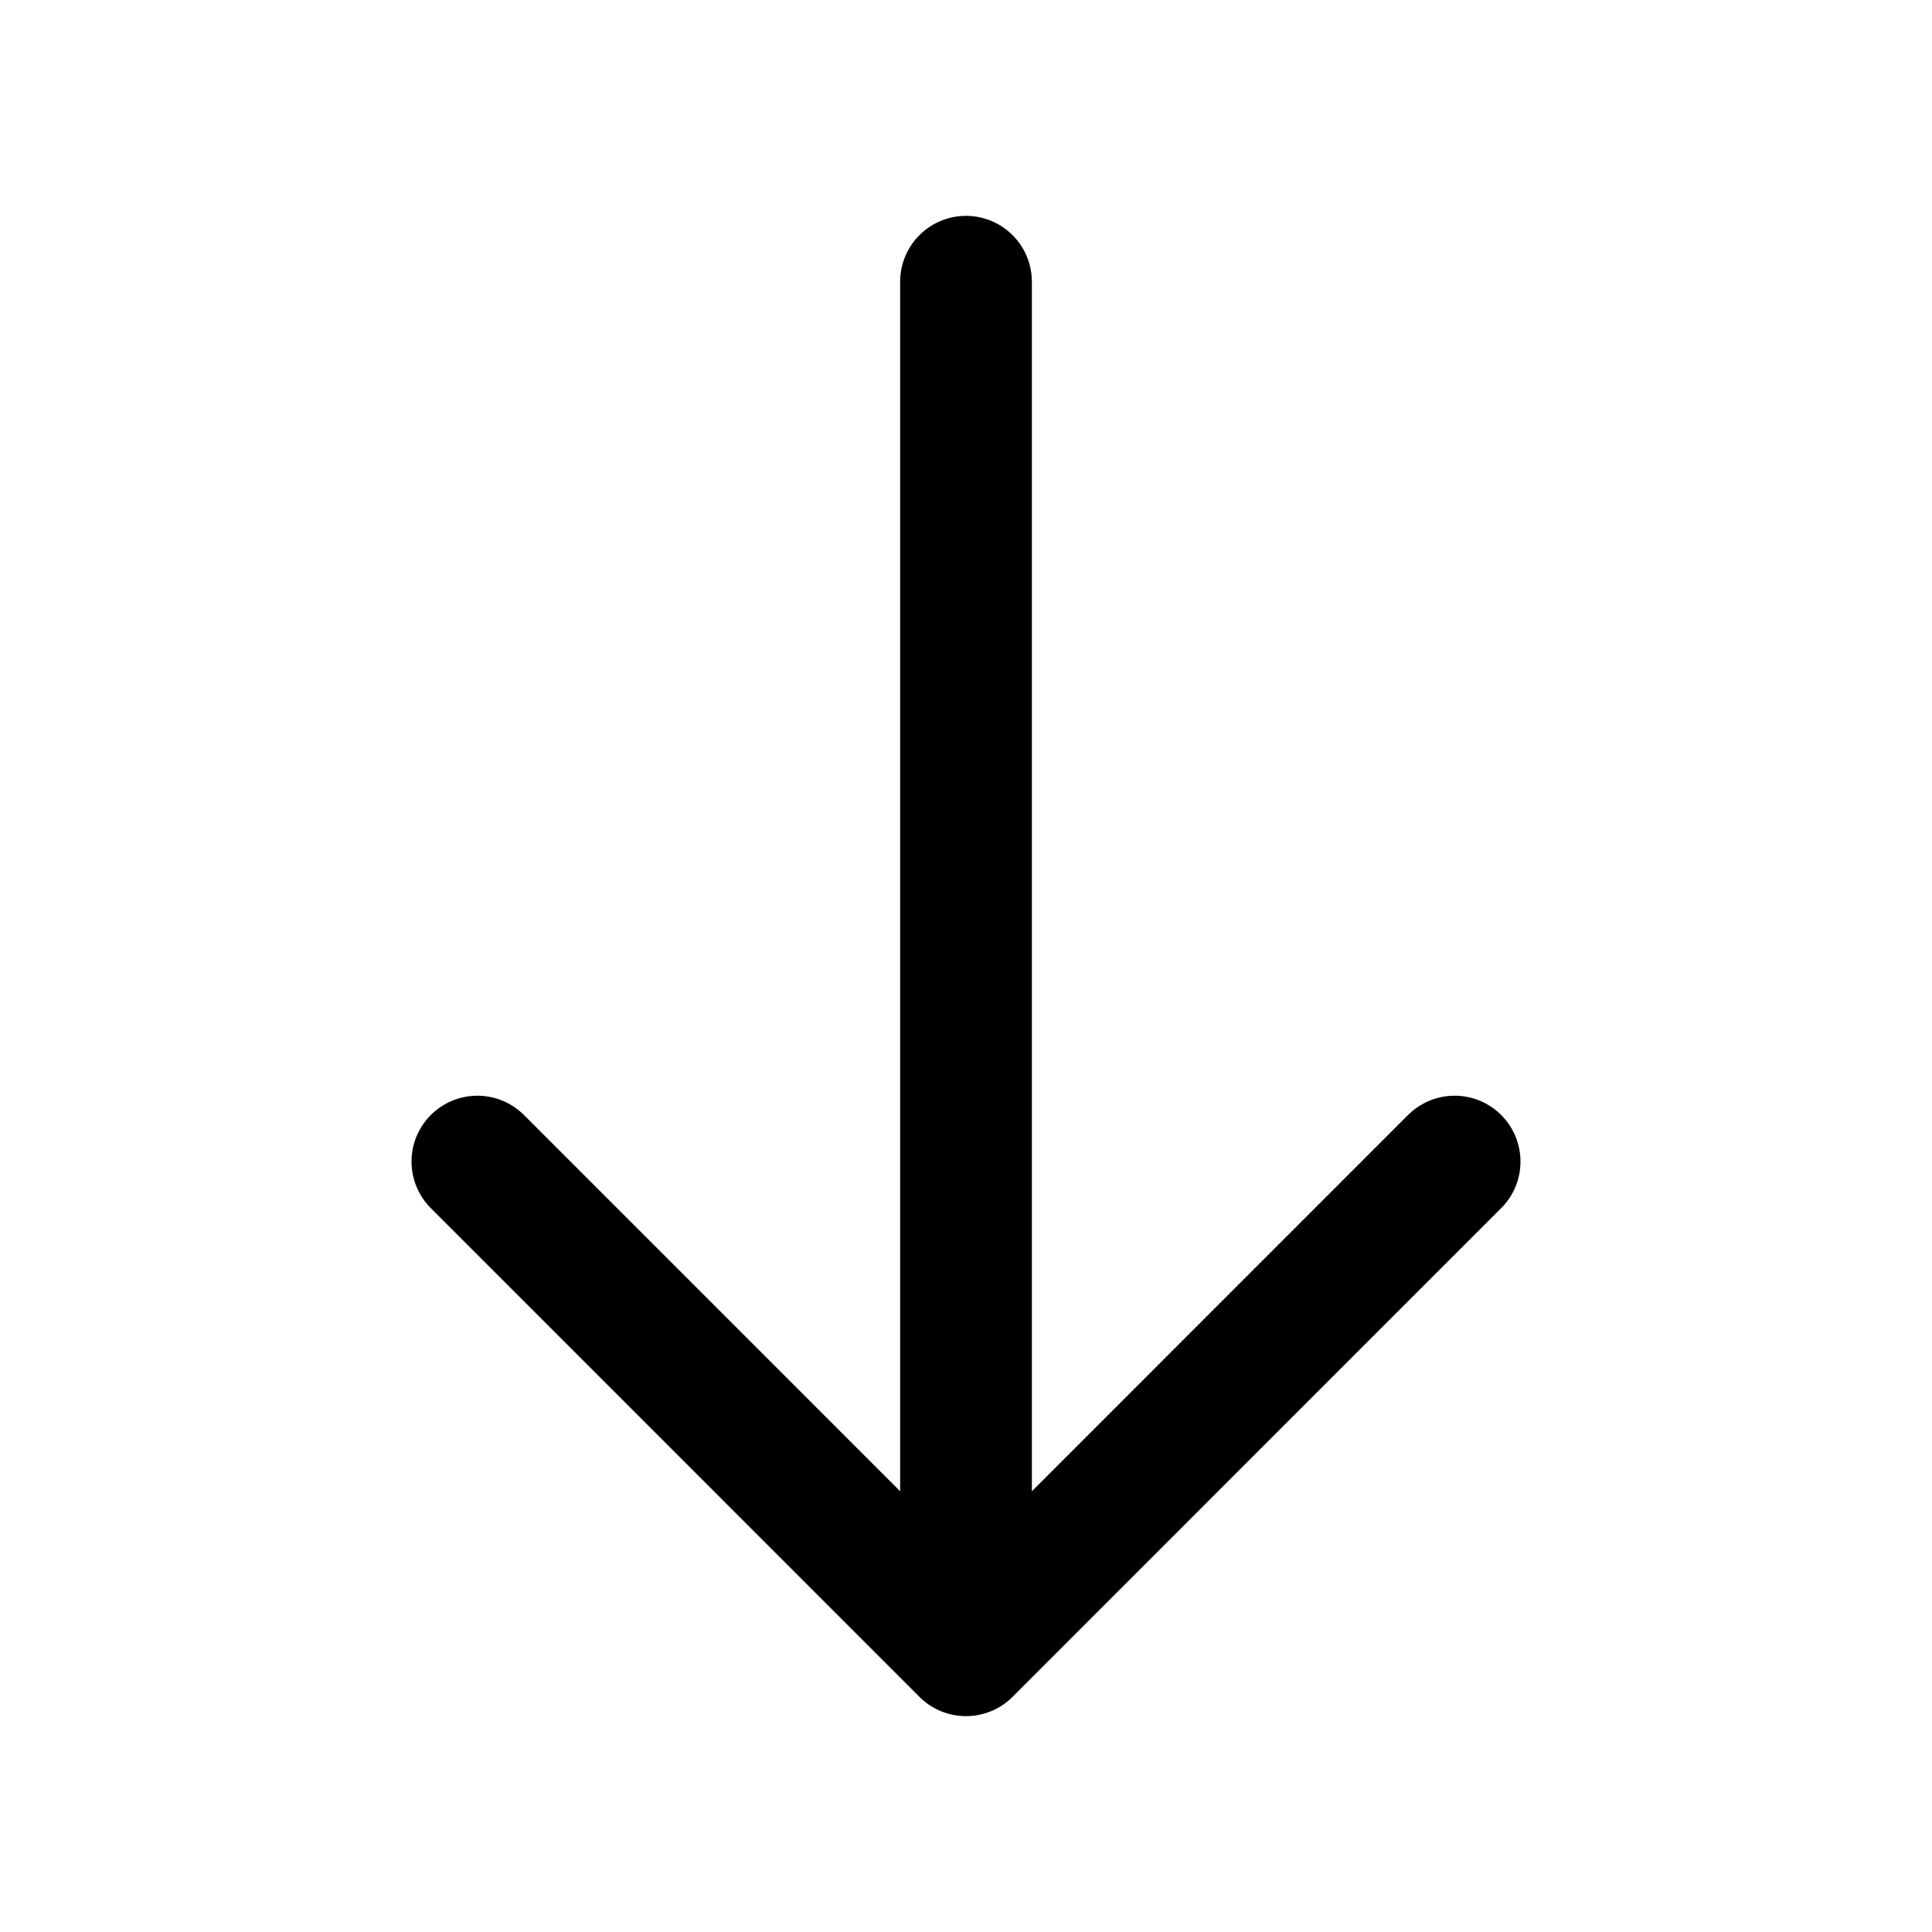
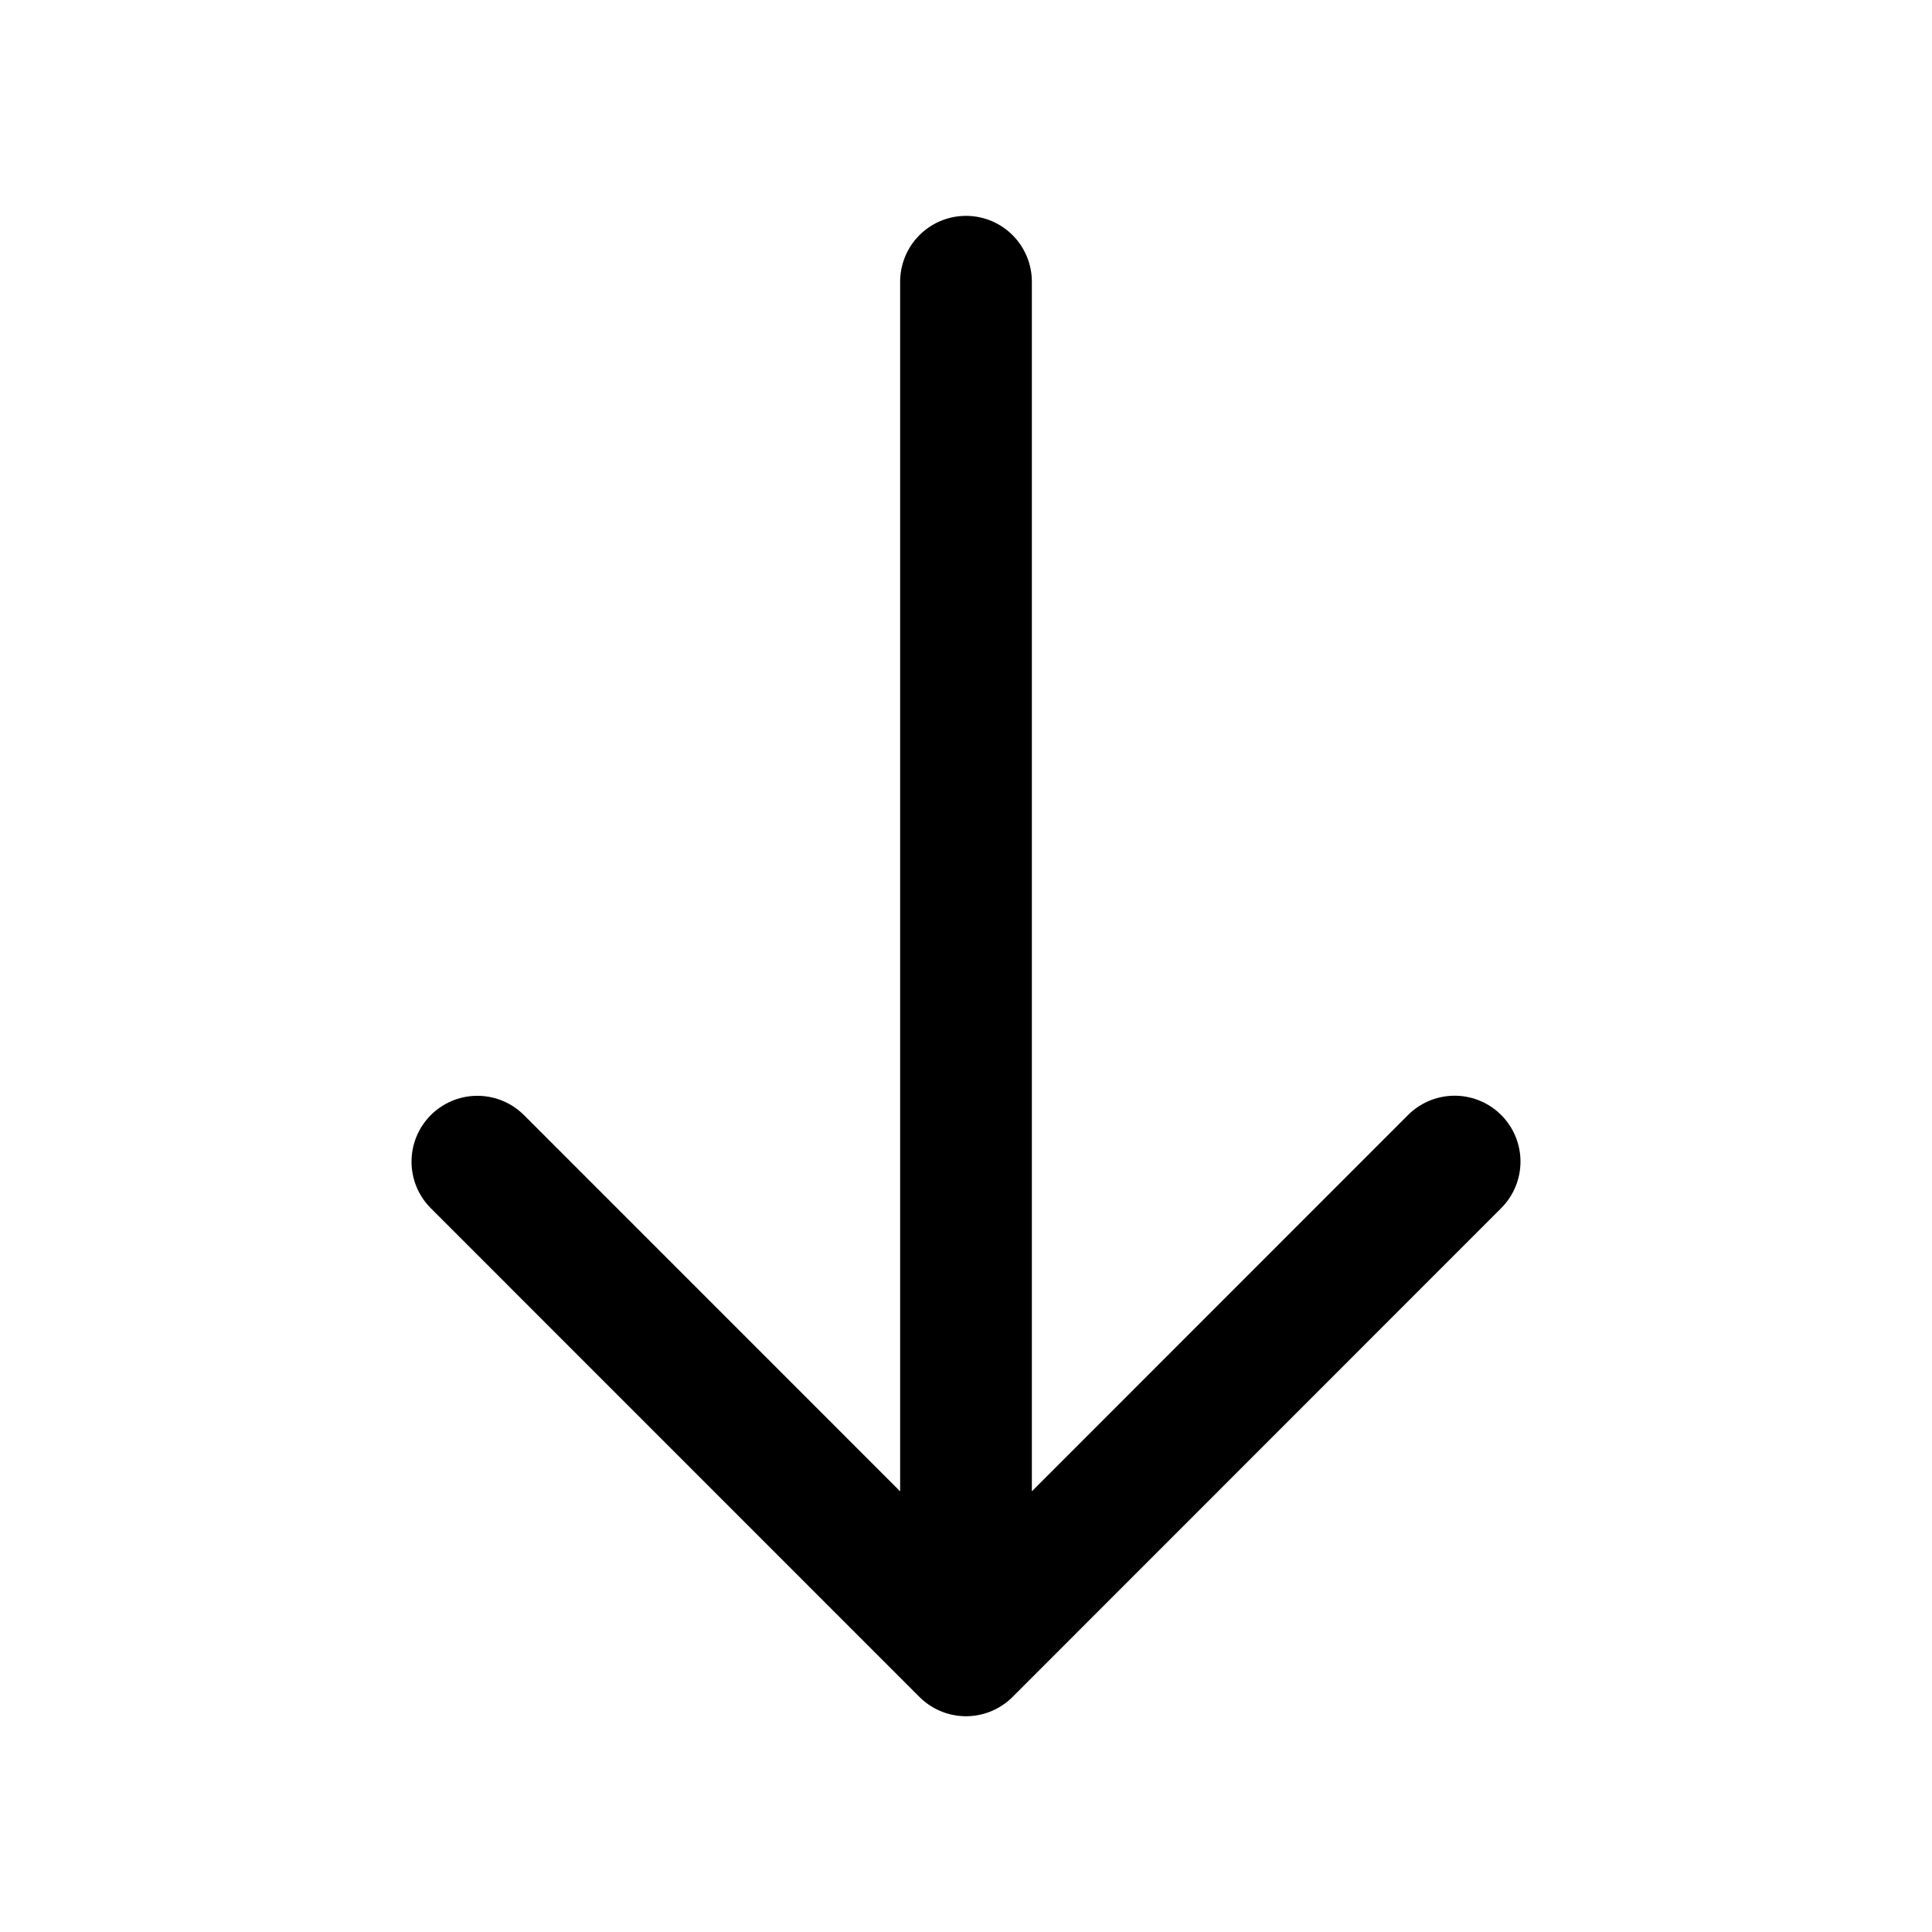
<svg xmlns="http://www.w3.org/2000/svg" width="22" height="22" viewBox="0 0 22 22" fill="none">
-   <path d="M16.564 13.227L11 18.792L5.436 13.227" stroke="currentColor" stroke-width="1.5" stroke-miterlimit="10" stroke-linecap="round" stroke-linejoin="round" />
-   <path d="M11 3.208L11 18.636" stroke="currentColor" stroke-width="1.5" stroke-miterlimit="10" stroke-linecap="round" stroke-linejoin="round" />
+   <path d="M16.564 13.227L11 18.793l-5.564-5.565M11 3.208v15.428" stroke="currentColor" stroke-width="1.5" stroke-miterlimit="10" stroke-linecap="round" stroke-linejoin="round" />
</svg>
